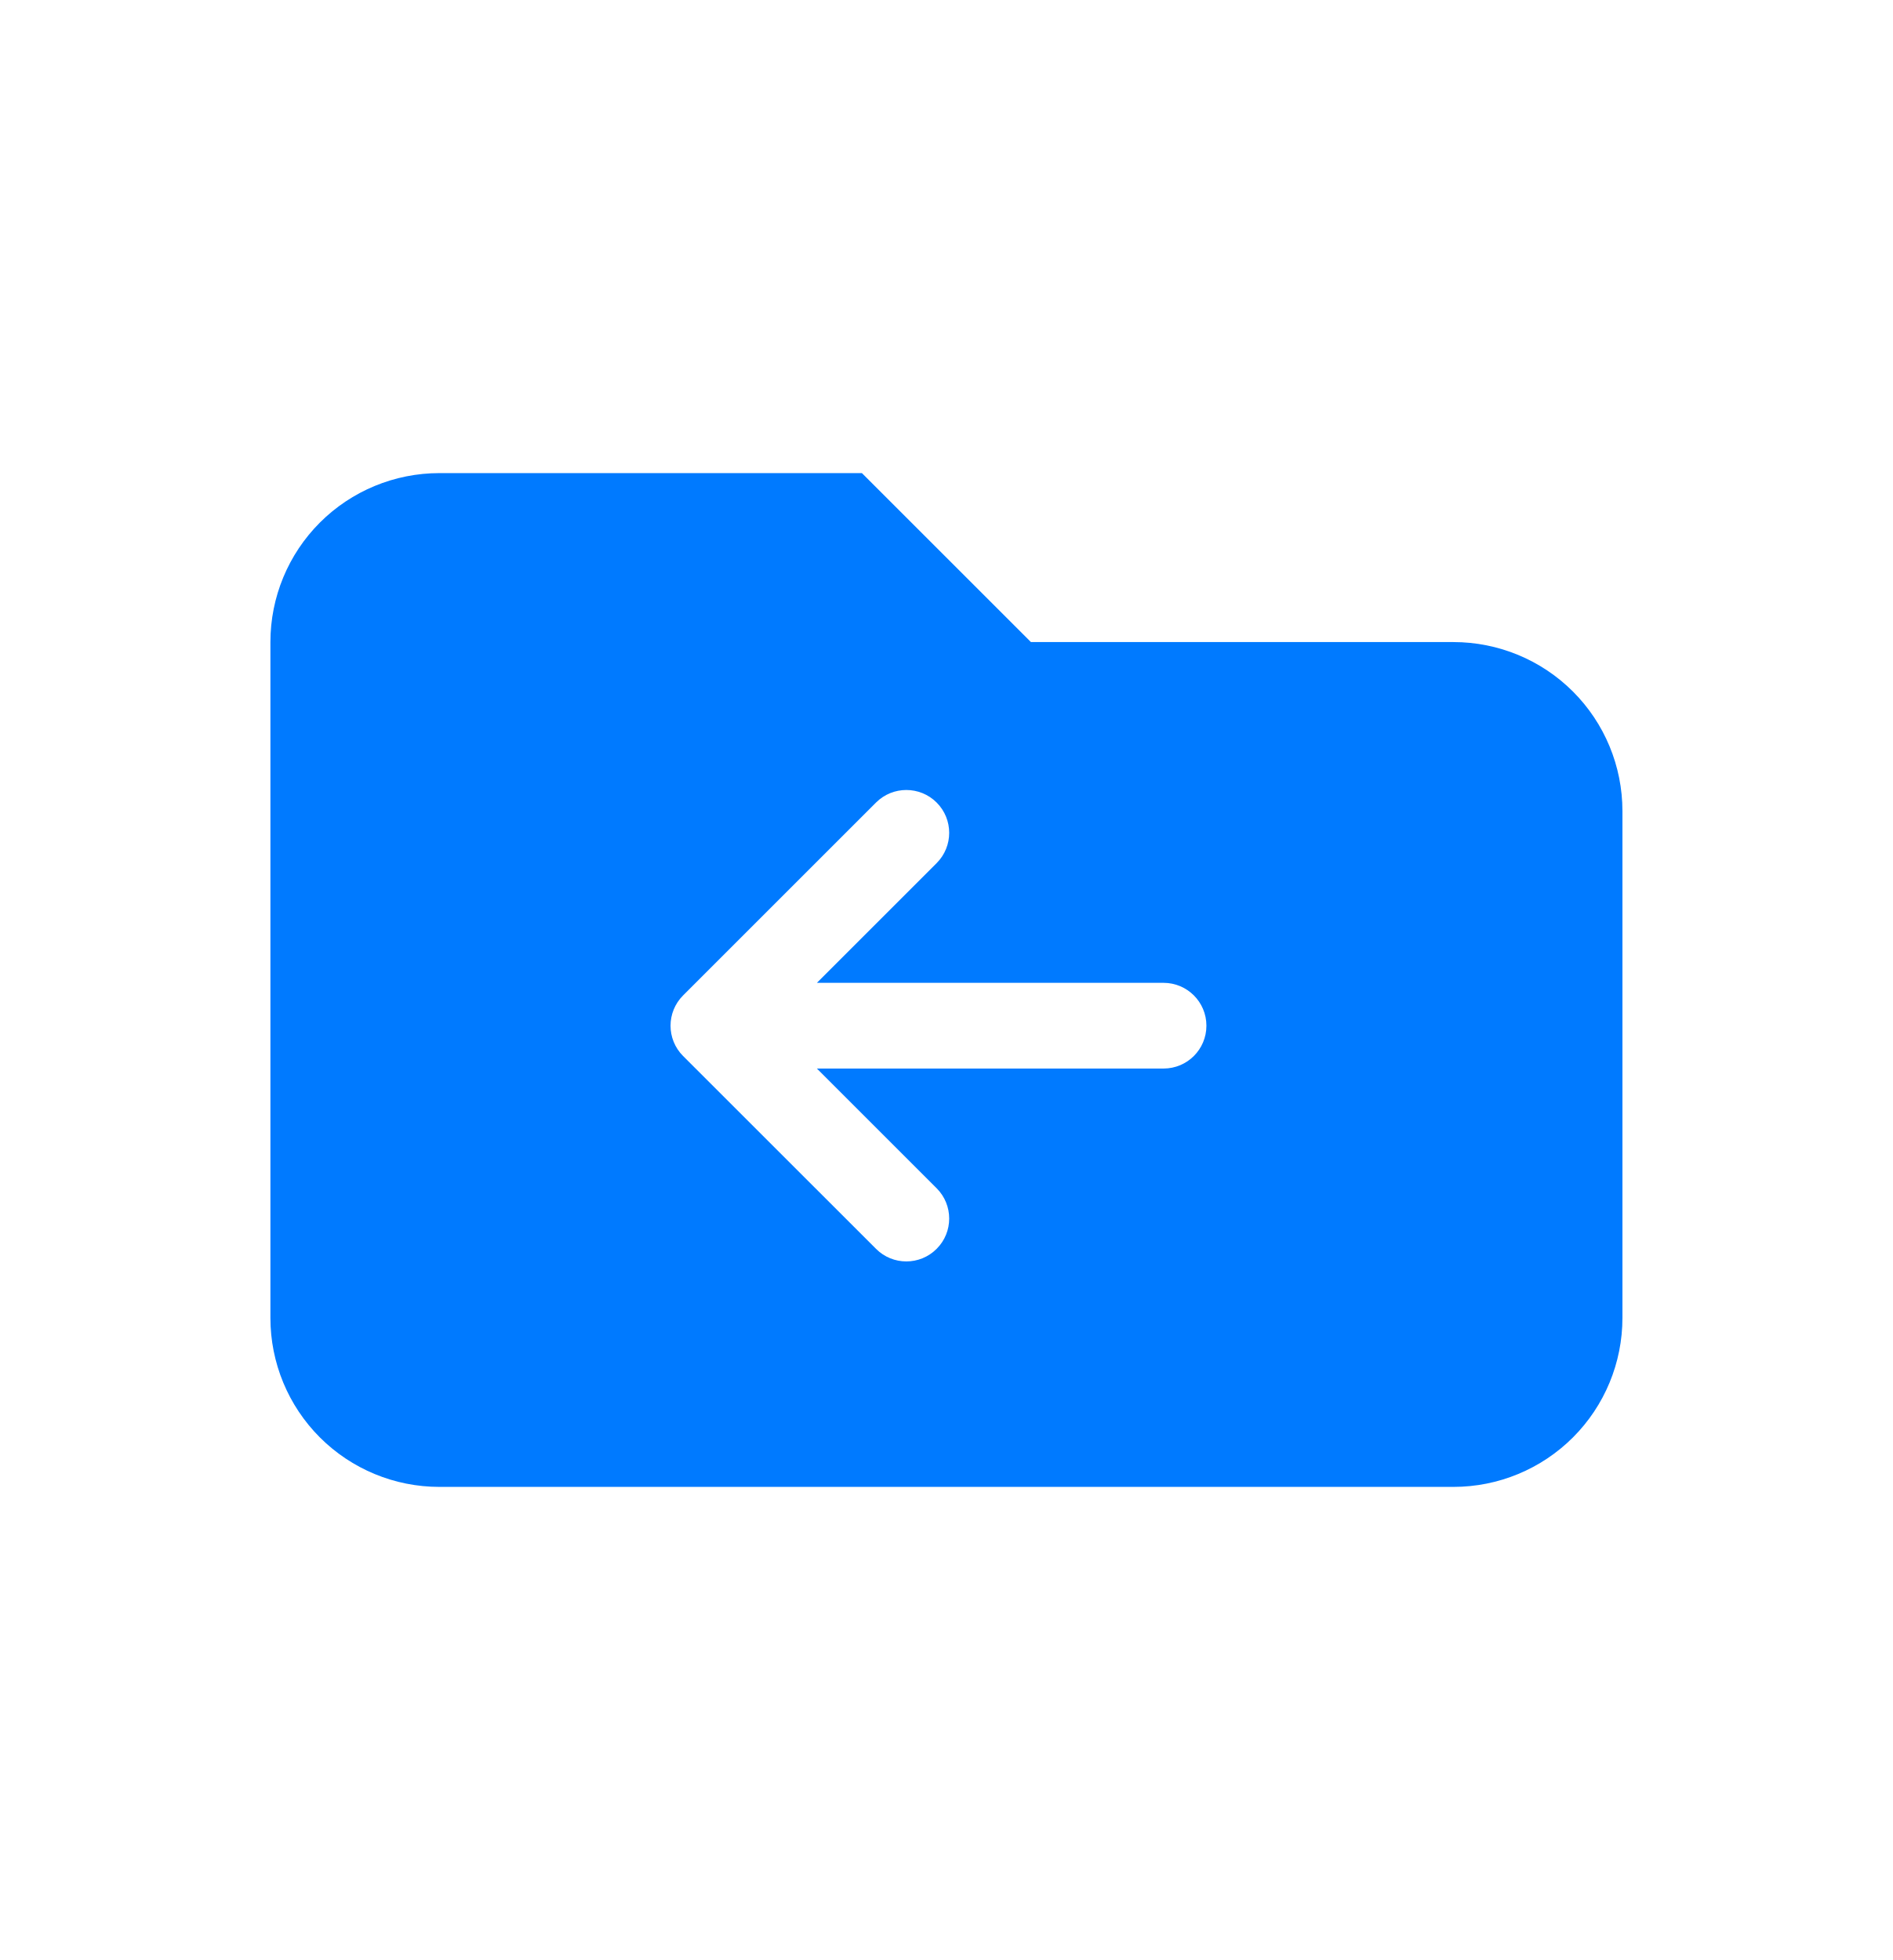
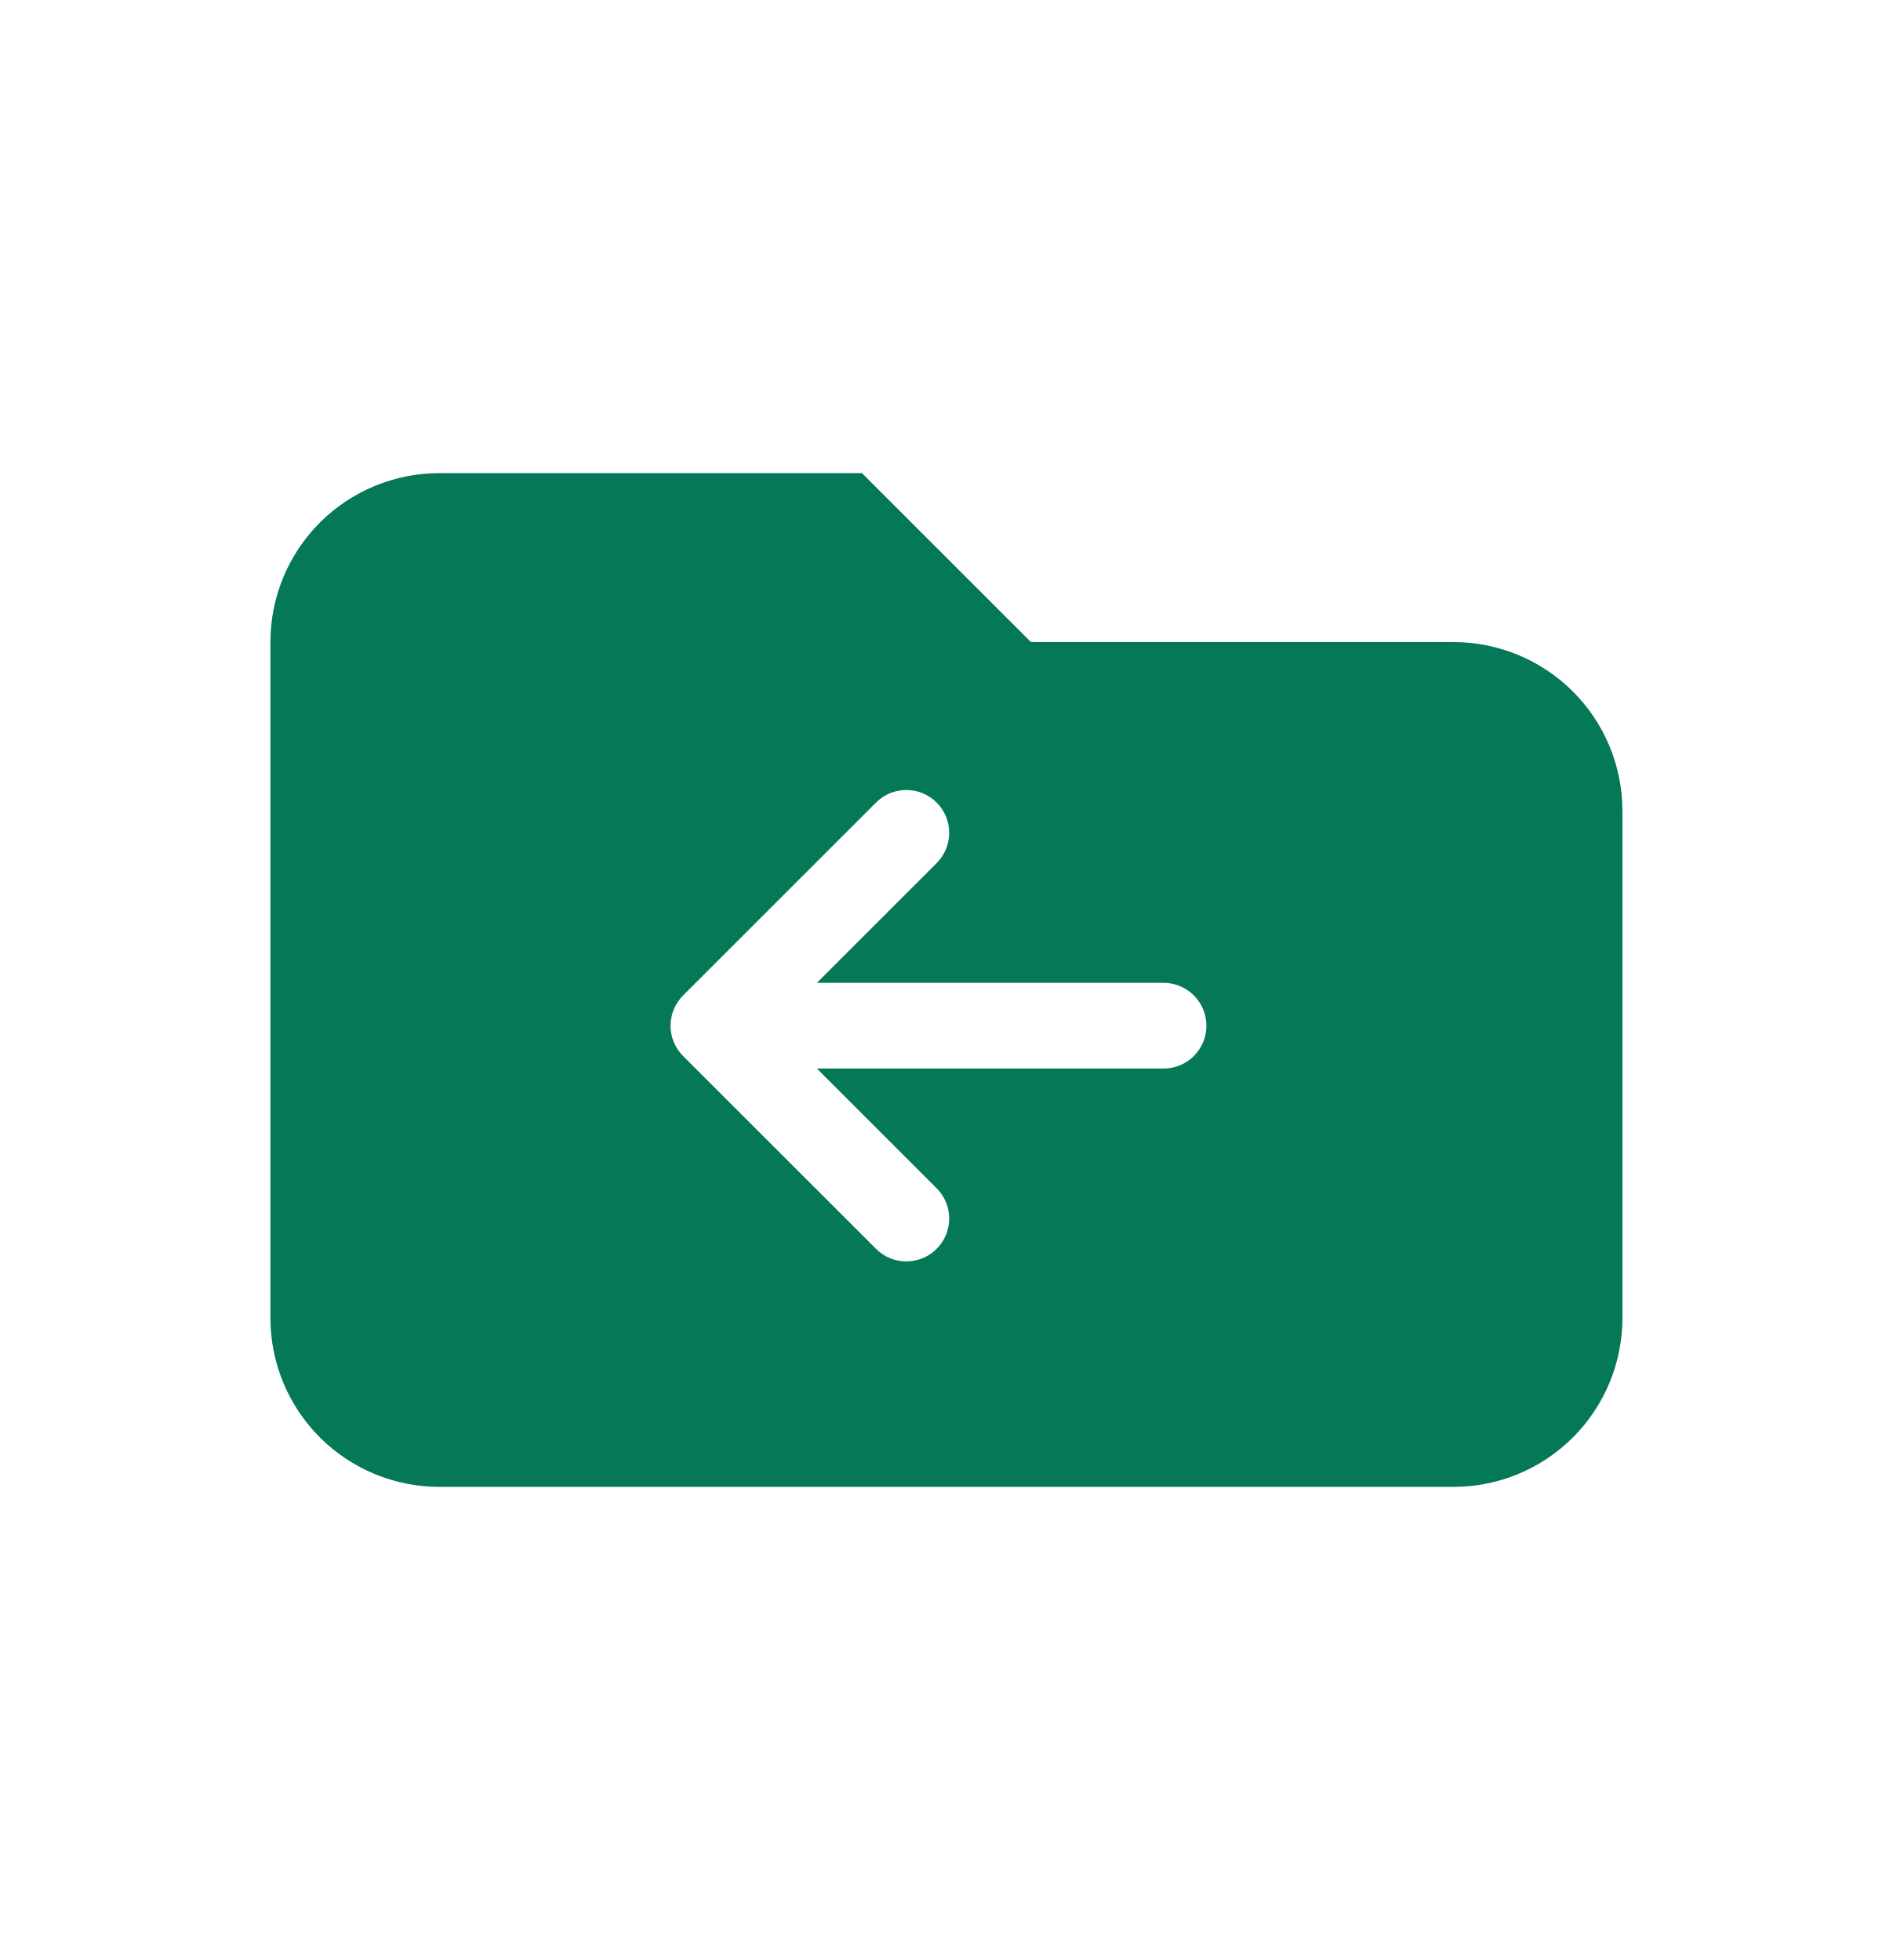
<svg xmlns="http://www.w3.org/2000/svg" width="28" height="29" viewBox="0 0 28 29" fill="none">
-   <path fill-rule="evenodd" clip-rule="evenodd" d="M4.732 7.732C4.263 8.201 4 8.837 4 9.5V19.5C4 20.163 4.263 20.799 4.732 21.268C5.201 21.737 5.837 22 6.5 22H21.5C22.163 22 22.799 21.737 23.268 21.268C23.737 20.799 24 20.163 24 19.5V12C24 11.337 23.737 10.701 23.268 10.232C22.799 9.763 22.163 9.5 21.5 9.5H15.25L12.75 7H6.5C5.837 7 5.201 7.263 4.732 7.732ZM17.212 15.81H12.084L13.855 17.581C14.103 17.829 14.103 18.231 13.855 18.478C13.608 18.726 13.206 18.726 12.959 18.478L10.105 15.625C9.857 15.377 9.857 14.976 10.105 14.728L12.959 11.874C13.206 11.627 13.608 11.627 13.855 11.874C14.103 12.122 14.103 12.523 13.855 12.771L12.084 14.542H17.212C17.562 14.542 17.846 14.826 17.846 15.176C17.846 15.527 17.562 15.81 17.212 15.81Z" fill="#007AFF" />
+   <path fill-rule="evenodd" clip-rule="evenodd" d="M4.732 7.732C4.263 8.201 4 8.837 4 9.5V19.5C4 20.163 4.263 20.799 4.732 21.268C5.201 21.737 5.837 22 6.5 22H21.5C22.163 22 22.799 21.737 23.268 21.268C23.737 20.799 24 20.163 24 19.5V12C24 11.337 23.737 10.701 23.268 10.232C22.799 9.763 22.163 9.5 21.5 9.5H15.25L12.75 7H6.5C5.837 7 5.201 7.263 4.732 7.732ZM17.212 15.81H12.084L13.855 17.581C14.103 17.829 14.103 18.231 13.855 18.478C13.608 18.726 13.206 18.726 12.959 18.478L10.105 15.625C9.857 15.377 9.857 14.976 10.105 14.728L12.959 11.874C13.206 11.627 13.608 11.627 13.855 11.874C14.103 12.122 14.103 12.523 13.855 12.771L12.084 14.542H17.212C17.562 14.542 17.846 14.826 17.846 15.176C17.846 15.527 17.562 15.81 17.212 15.81Z" fill="#047857" />
</svg>
